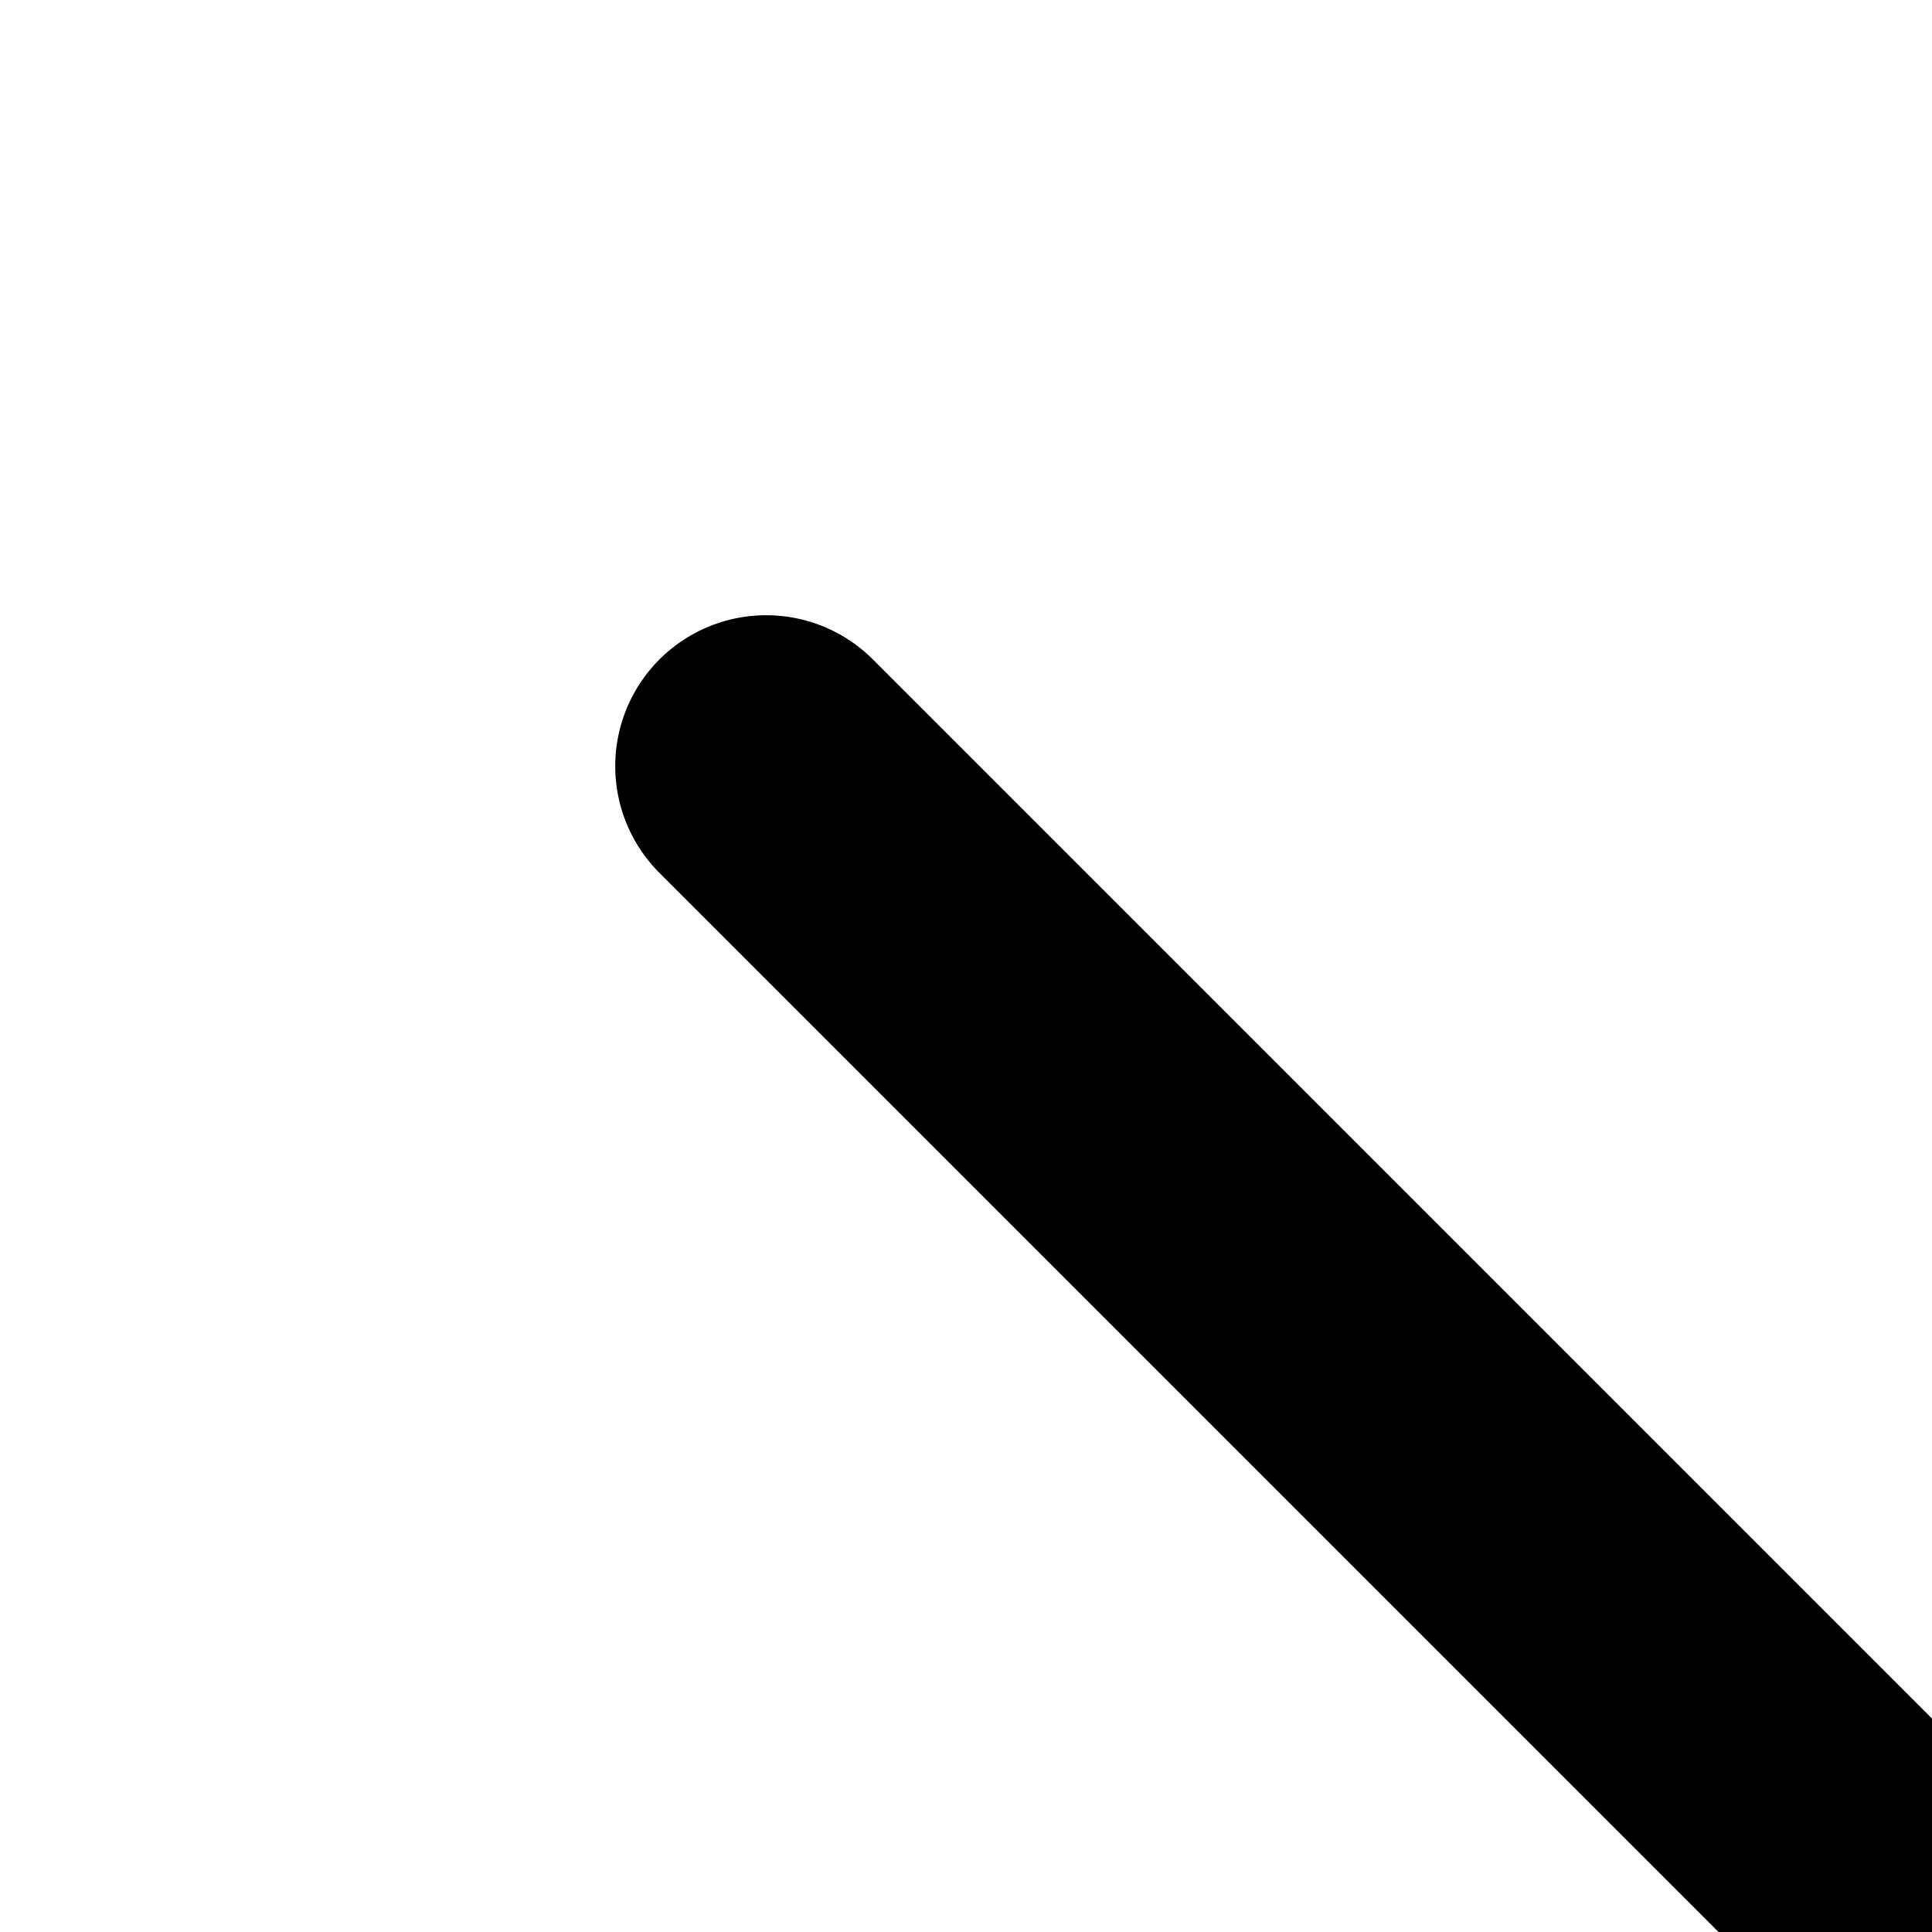
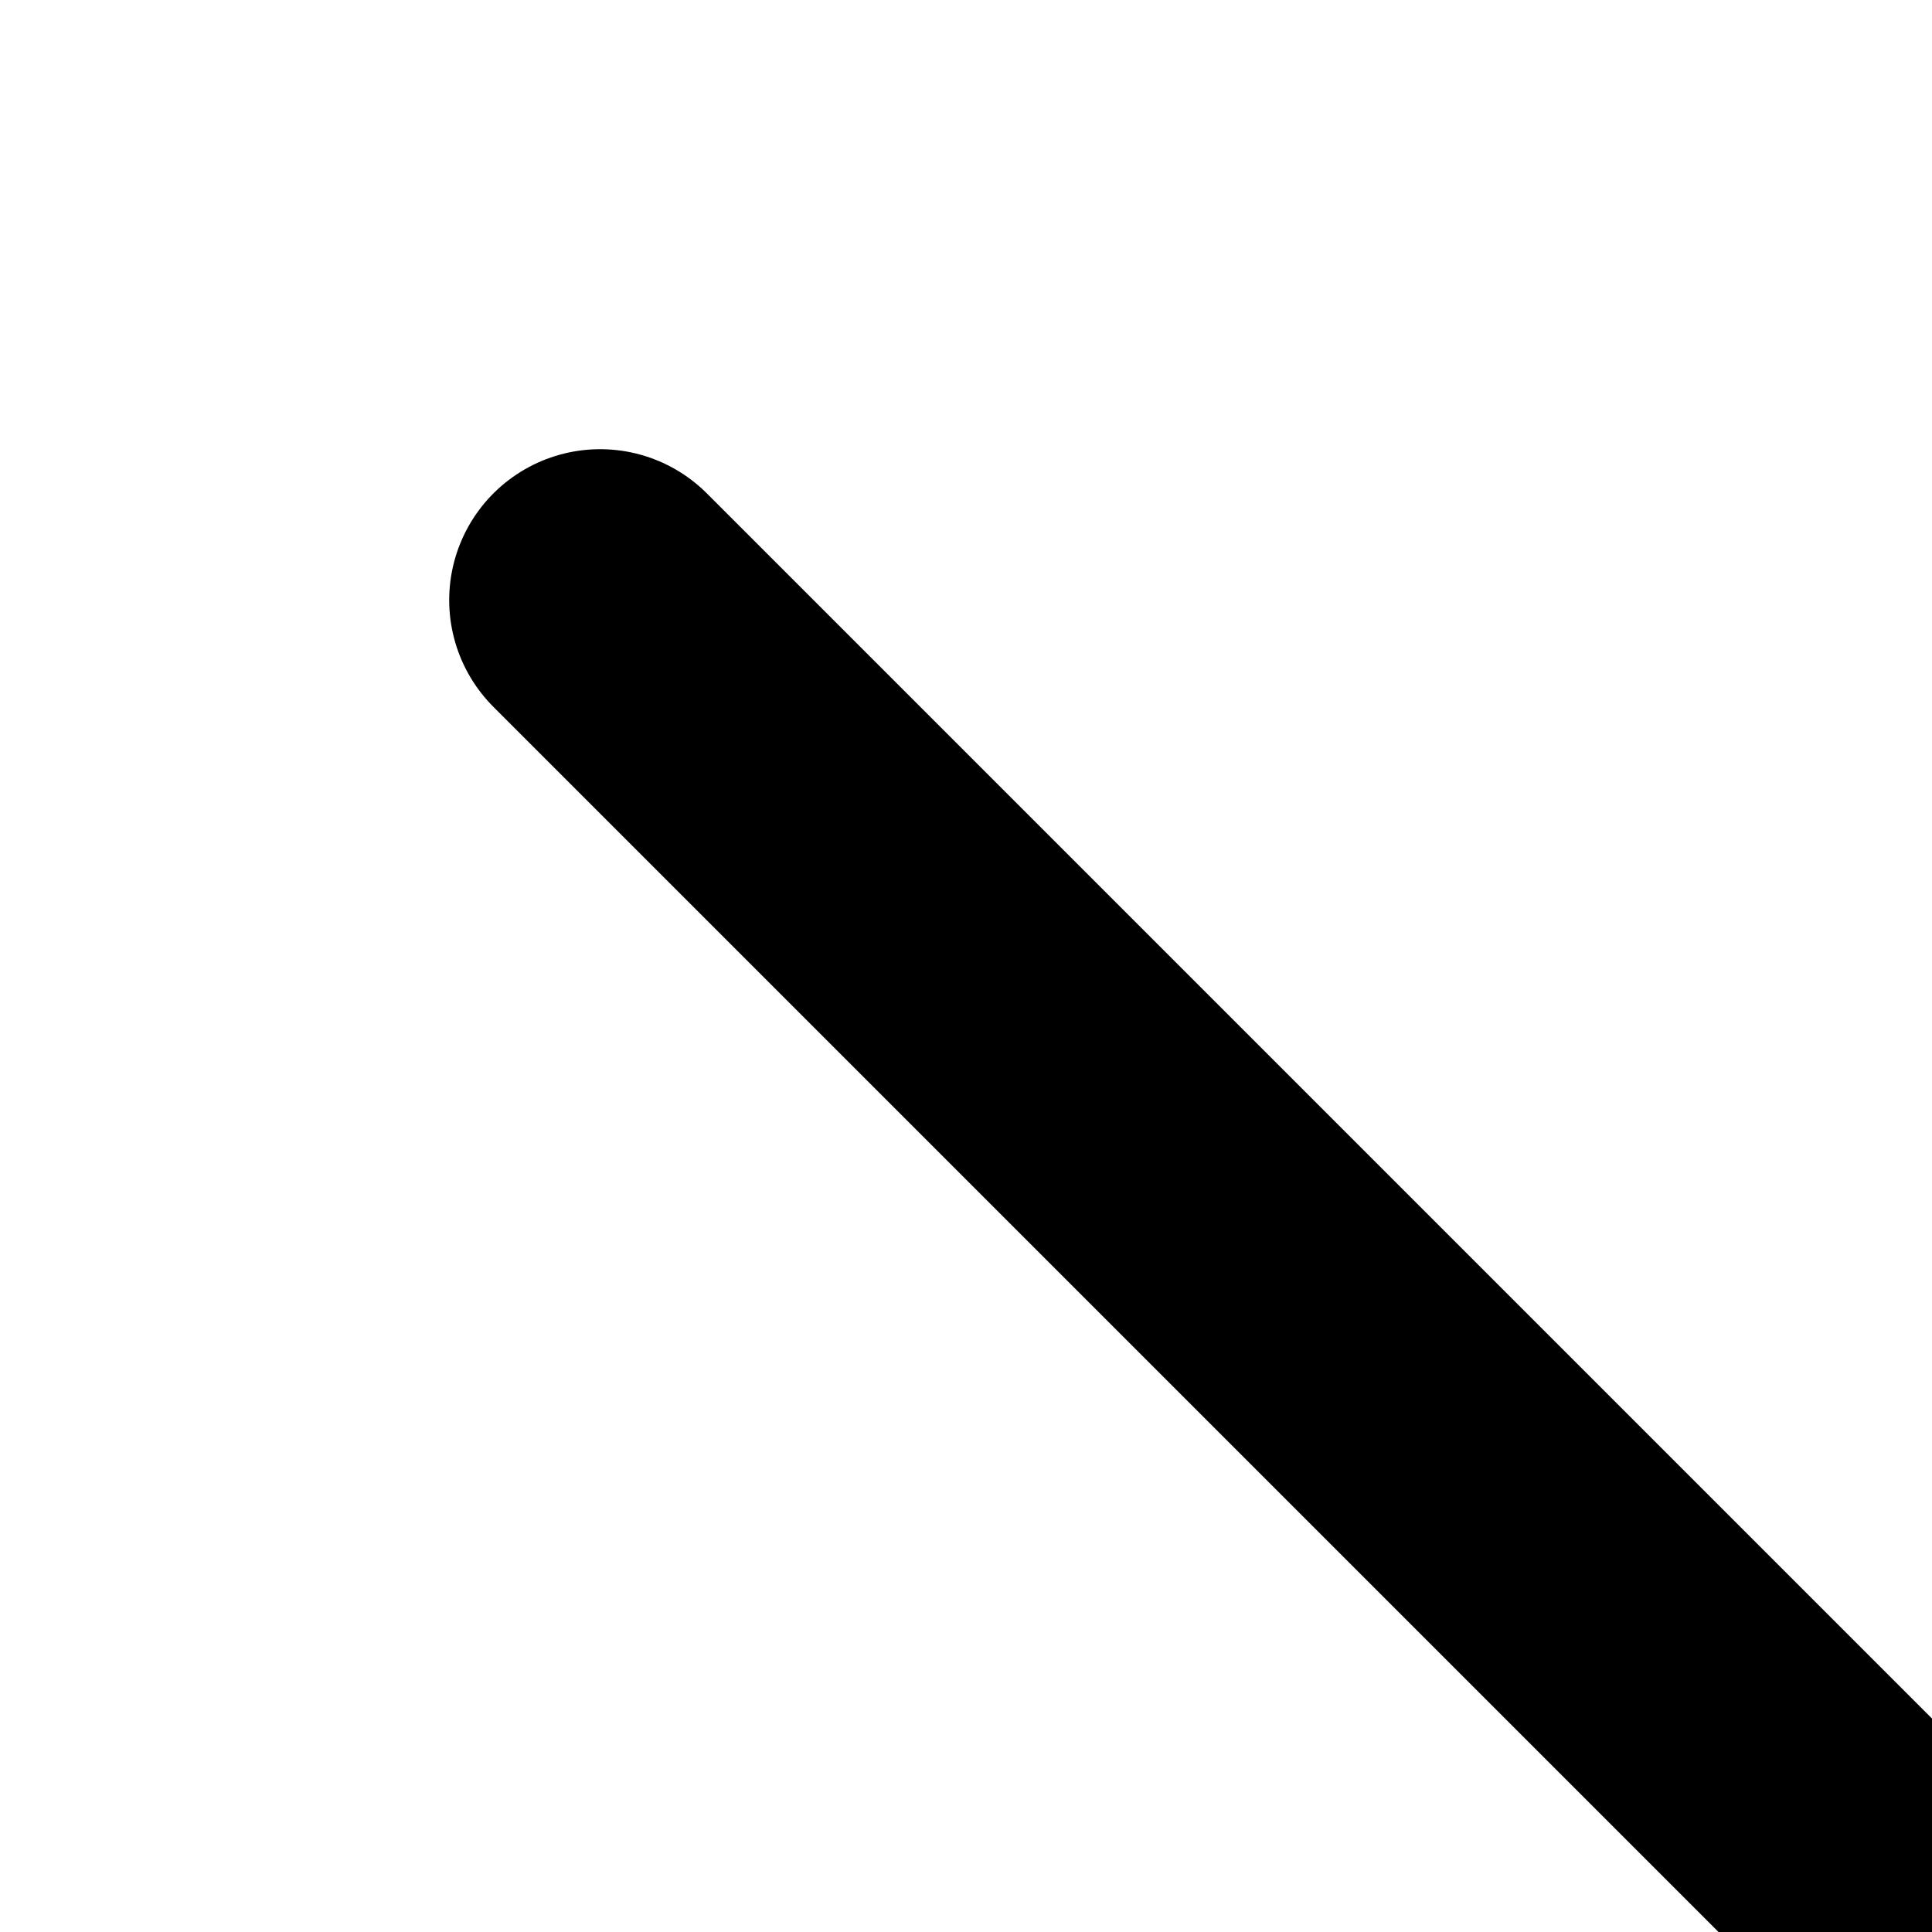
<svg xmlns="http://www.w3.org/2000/svg" id="Layer_1" viewBox="0 0 64 64">
  <defs>
    <style>.cls-1{fill:none;stroke:#000;stroke-linecap:round;stroke-miterlimit:10;stroke-width:10px;}</style>
  </defs>
-   <line class="cls-1" x1="64" y1="64" x2="102.62" y2="25.38" />
-   <line class="cls-1" x1="64" y1="64" x2="25.38" y2="25.38" />
-   <line class="cls-1" x1="64" y1="64" x2="102.62" y2="102.62" />
-   <line class="cls-1" x1="64" y1="64" x2="25.38" y2="102.62" />
+   <line class="cls-1" x1="64" y1="64" x2="108.12" y2="19.88" />
+   <line class="cls-1" x1="64" y1="64" x2="19.88" y2="19.88" />
+   <line class="cls-1" x1="64" y1="64" x2="108.12" y2="108.12" />
+   <line class="cls-1" x1="64" y1="64" x2="19.88" y2="108.12" />
</svg>
